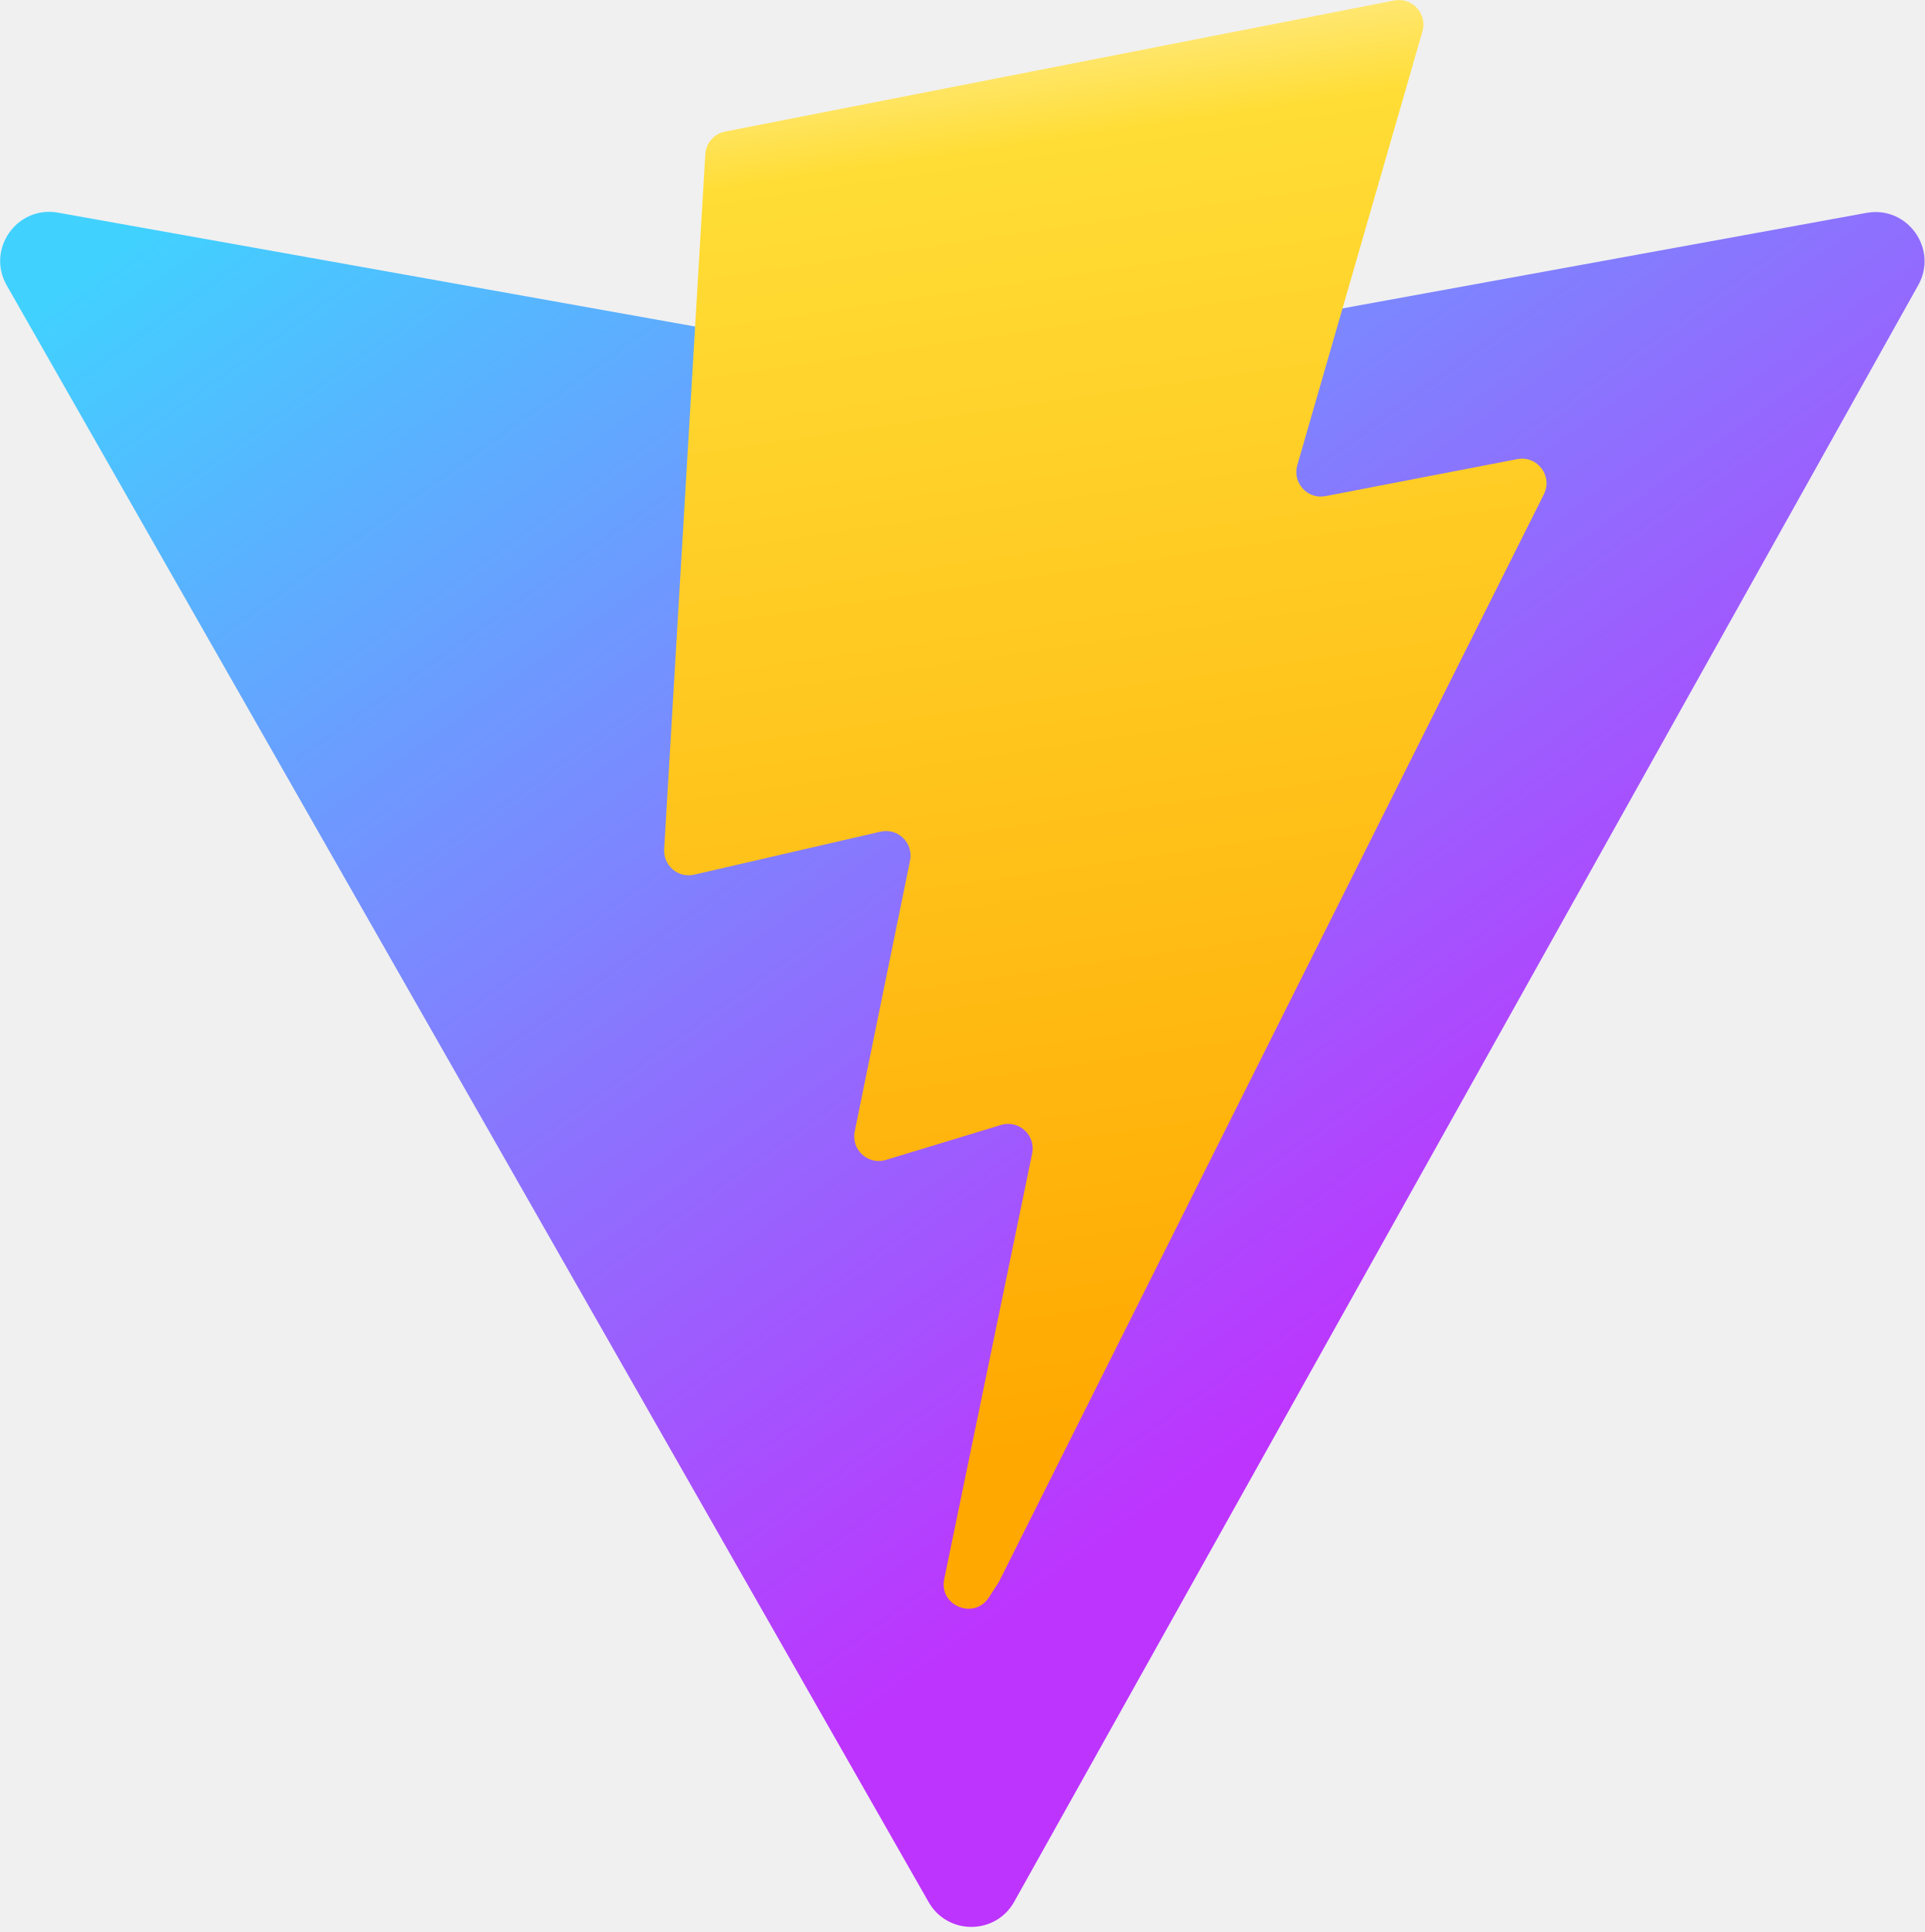
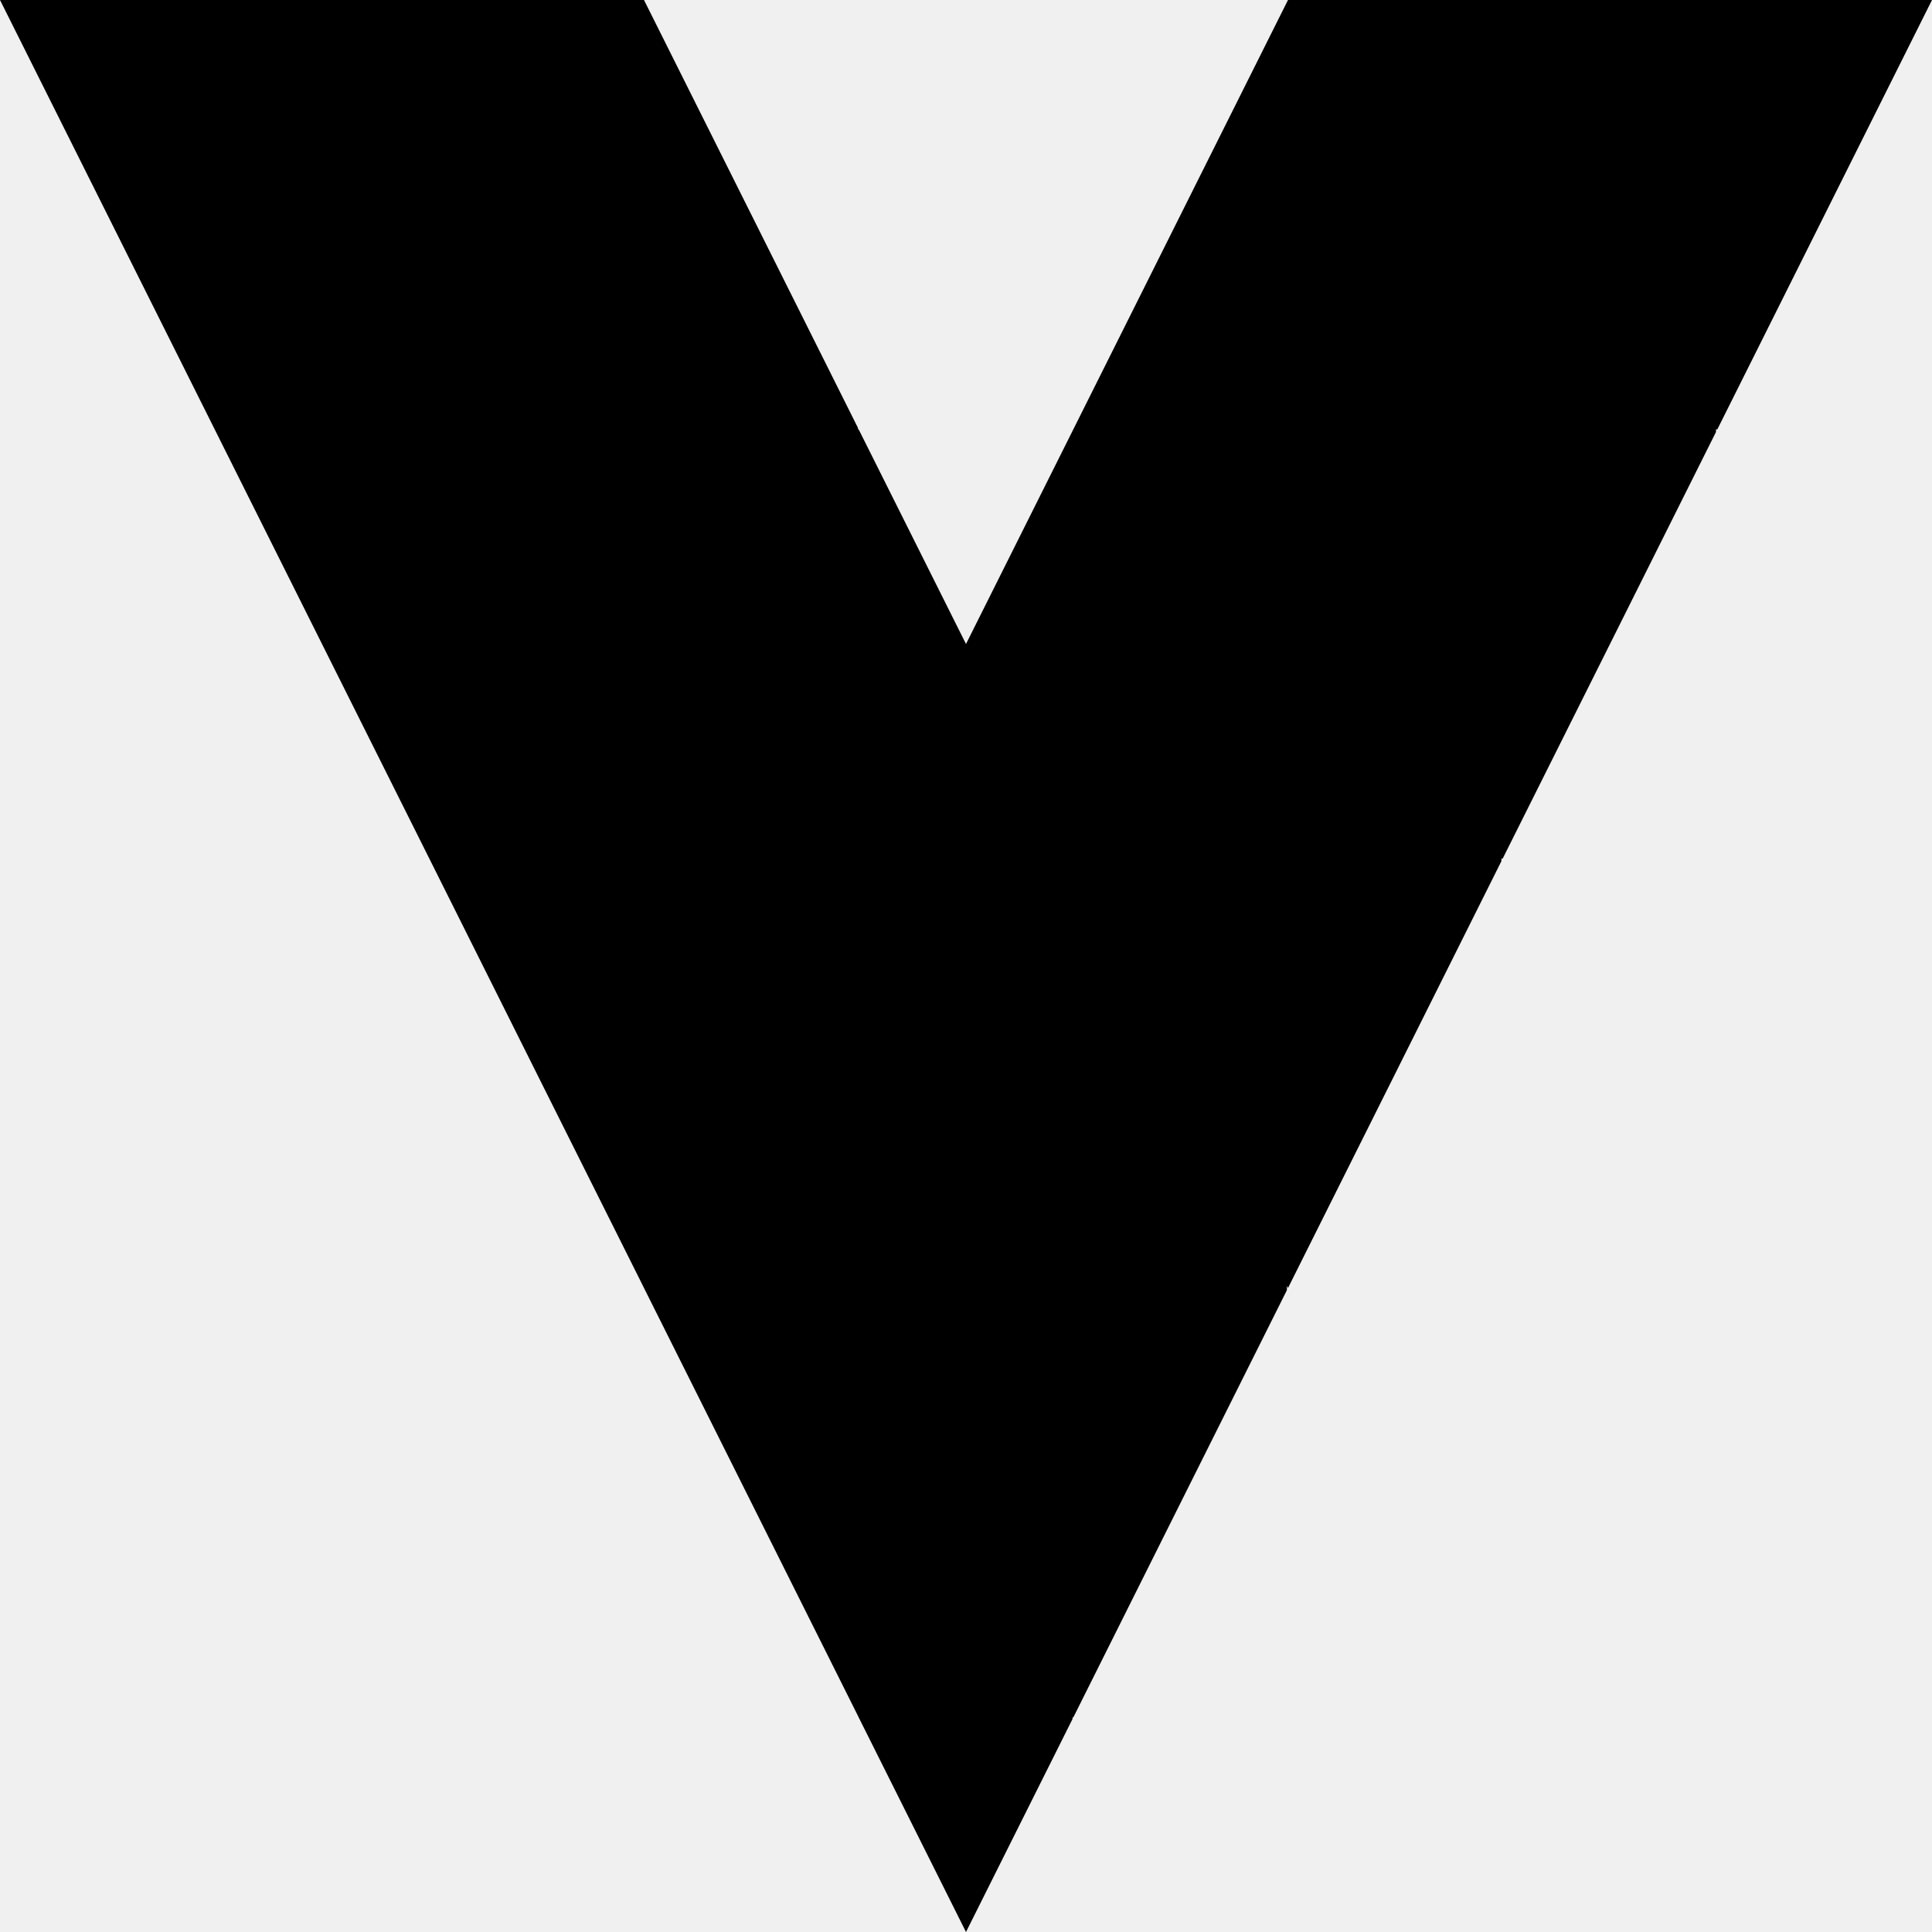
- <svg xmlns="http://www.w3.org/2000/svg" aria-hidden="true" role="img" class="iconify iconify--logos" width="31.88" height="32" preserveAspectRatio="xMidYMid meet" viewBox="0 0 256 257">
-   <defs>
-     <linearGradient id="IconifyId1813088fe1fbc01fb466" x1="-.828%" x2="57.636%" y1="7.652%" y2="78.411%">
-       <stop offset="0%" stop-color="#41D1FF" />
-       <stop offset="100%" stop-color="#BD34FE" />
-     </linearGradient>
-     <linearGradient id="IconifyId1813088fe1fbc01fb467" x1="43.376%" x2="50.316%" y1="2.242%" y2="89.03%">
-       <stop offset="0%" stop-color="#FFEA83" />
-       <stop offset="8.333%" stop-color="#FFDD35" />
-       <stop offset="100%" stop-color="#FFA800" />
-     </linearGradient>
-   </defs>
-   <path fill="url(#IconifyId1813088fe1fbc01fb466)" d="M255.153 37.938L134.897 252.976c-2.483 4.44-8.862 4.466-11.382.048L.875 37.958c-2.746-4.814 1.371-10.646 6.827-9.67l120.385 21.517a6.537 6.537 0 0 0 2.322-.004l117.867-21.483c5.438-.991 9.574 4.796 6.877 9.62Z" />
-   <path fill="url(#IconifyId1813088fe1fbc01fb467)" d="M185.432.063L96.44 17.501a3.268 3.268 0 0 0-2.634 3.014l-5.474 92.456a3.268 3.268 0 0 0 3.997 3.378l24.777-5.718c2.318-.535 4.413 1.507 3.936 3.838l-7.361 36.047c-.495 2.426 1.782 4.5 4.151 3.78l15.304-4.649c2.372-.72 4.652 1.36 4.15 3.788l-11.698 56.621c-.732 3.542 3.979 5.473 5.943 2.437l1.313-2.028l72.516-144.72c1.215-2.423-.88-5.186-3.54-4.672l-25.505 4.922c-2.396.462-4.435-1.77-3.759-4.114l16.646-57.705c.677-2.35-1.37-4.583-3.769-4.113Z" />
+ <svg xmlns="http://www.w3.org/2000/svg" width="144" height="144" viewBox="48 48 48 48" fill="none">
+   <style>
+     path { fill: #000000; }
+     @media (prefers-color-scheme: dark) {
+       path { fill: #ffffff; }
+     }
+   </style>
+   <path d="M96 48L90.667 58.667H90.633V58.733L88 64L85.333 69.333H85.303V69.393L82.667 74.667L80 80L79.973 79.947V80.053L77.333 85.333L74.667 90.667H74.647V90.707L72 96L69.333 90.667L69.317 90.633L66.667 85.333L64 80L63.987 79.973L61.333 74.667L58.667 69.333L58.657 69.313L56 64L48 48H64L66.667 53.333L69.317 58.633V58.667H69.333L72 64L77.333 53.333L79.973 48.053L80 48H96Z" />
</svg>
